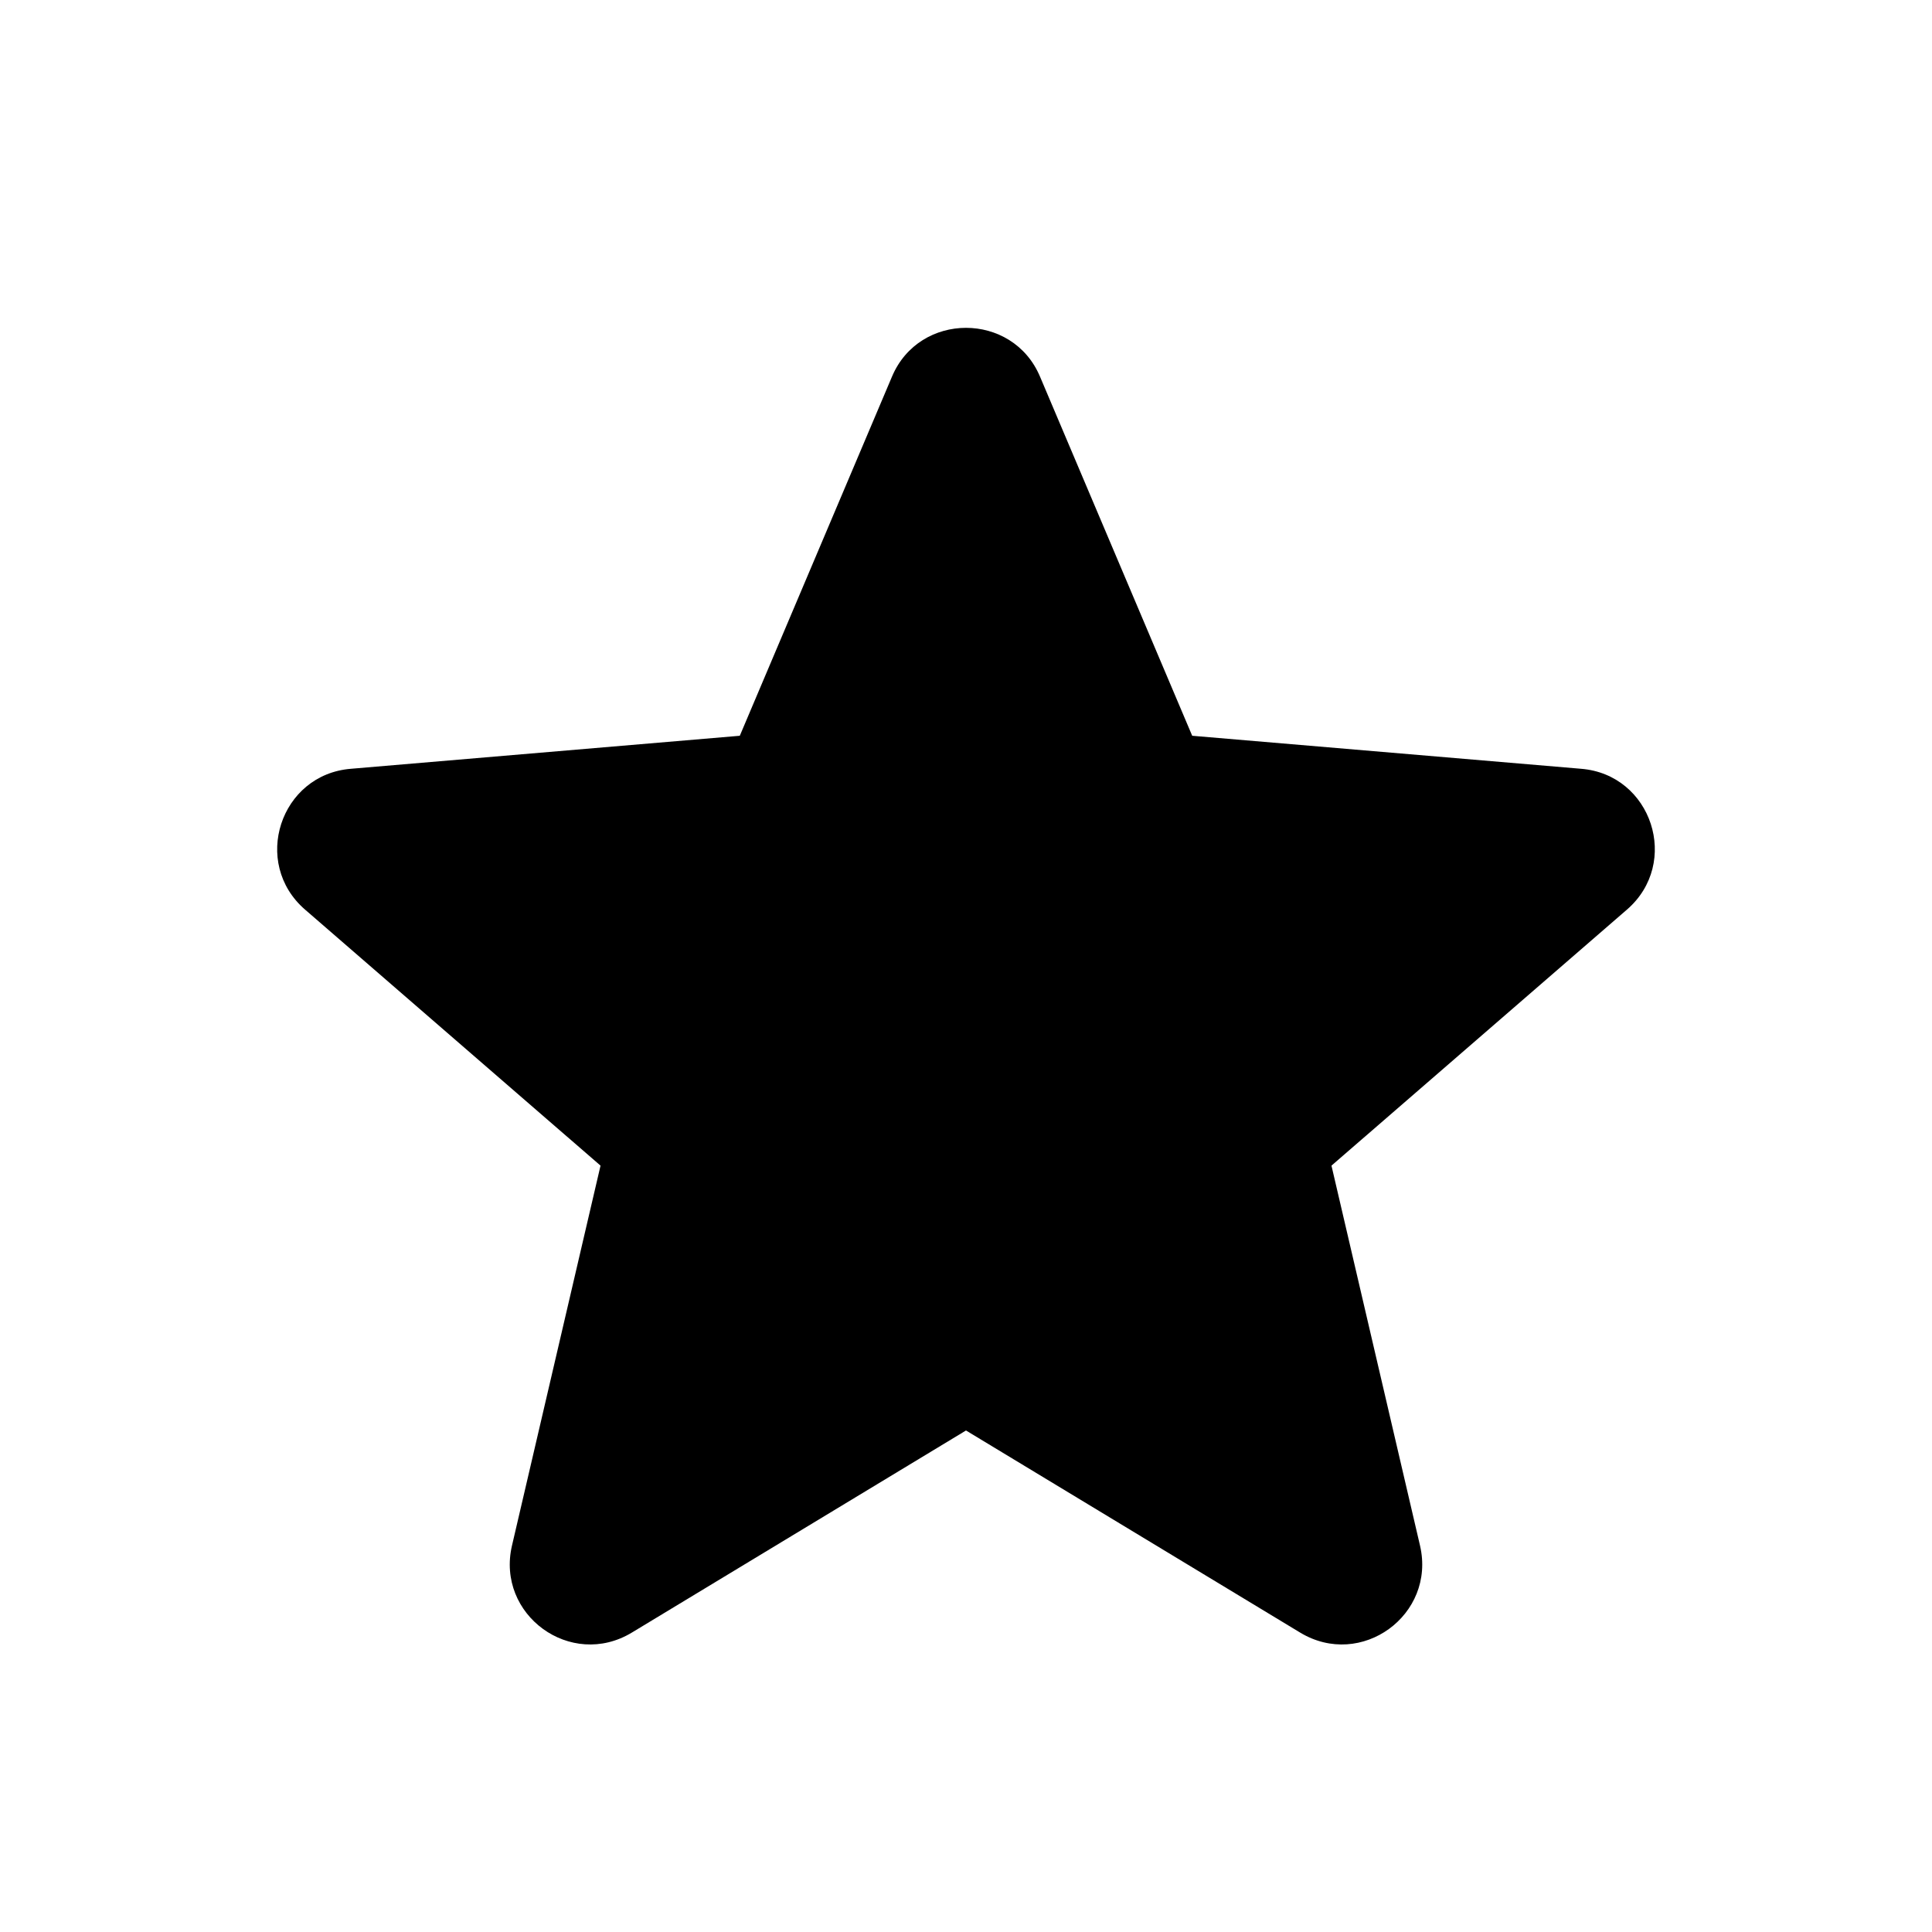
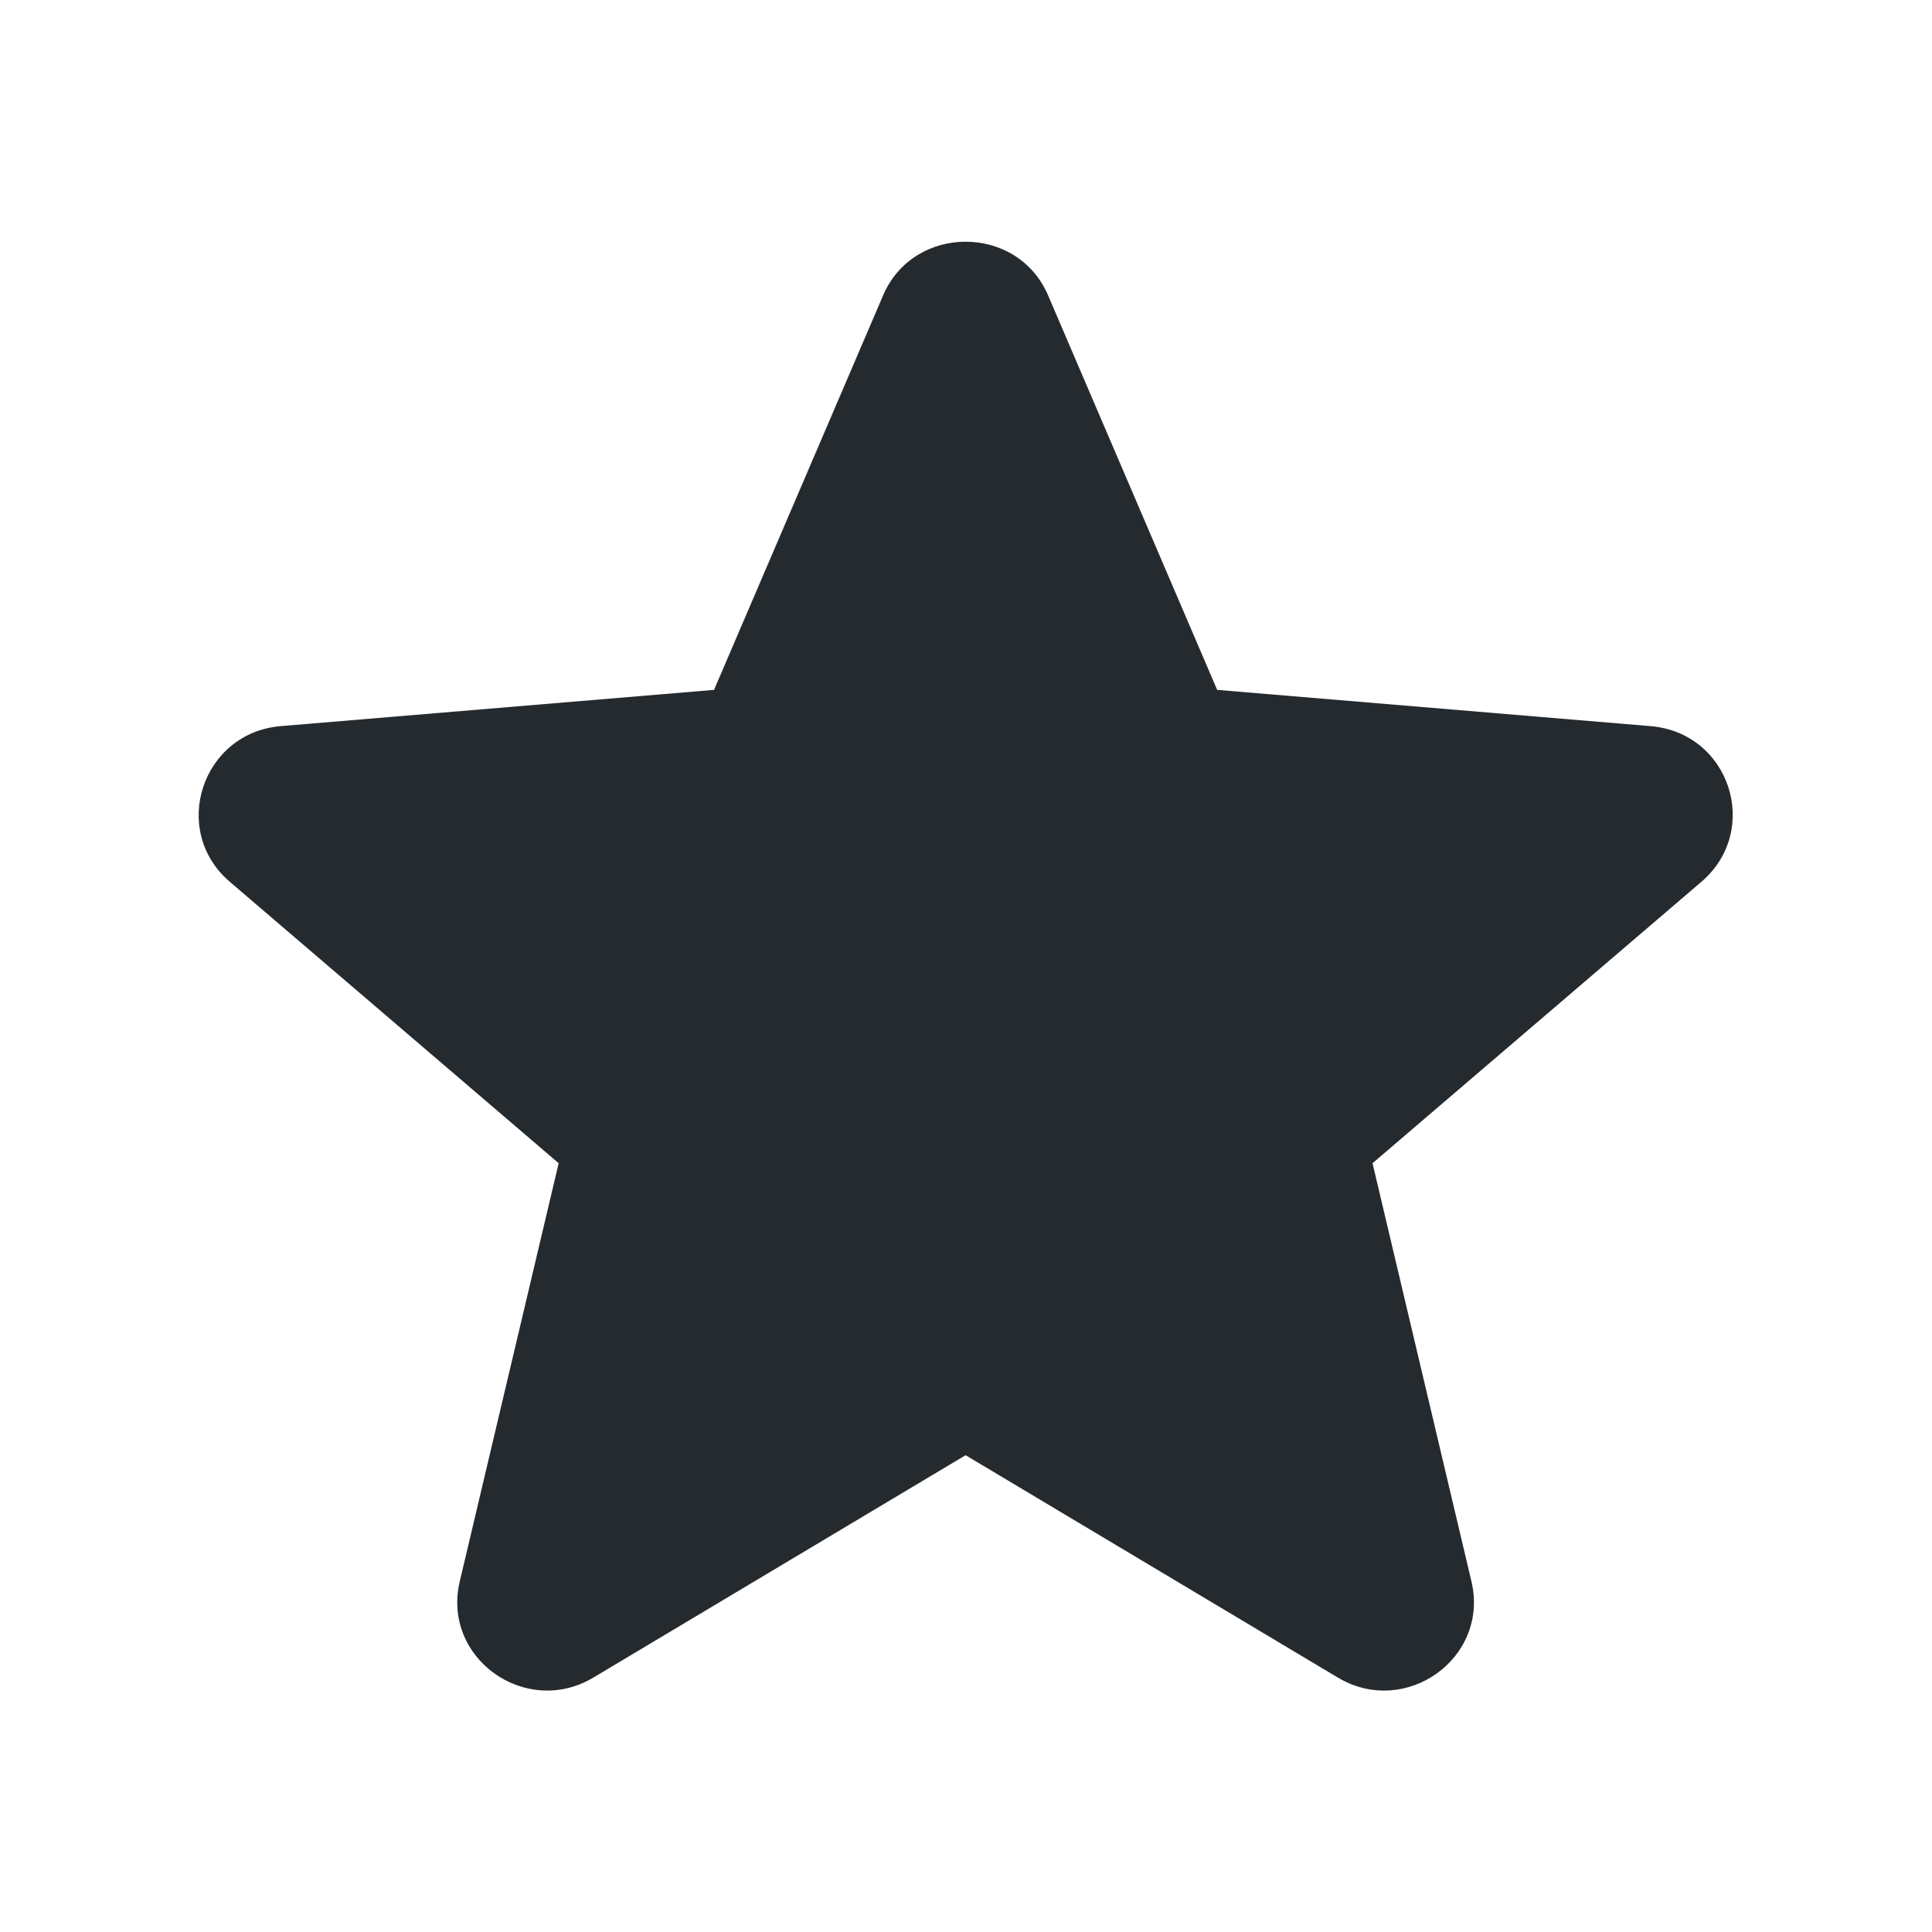
<svg xmlns="http://www.w3.org/2000/svg" width="24" height="24" fill="currentColor" viewBox="0 0 24 24">
-   <path d="m12,17.77l4.15,2.51c.76.46,1.69-.22,1.49-1.08l-1.1-4.72,3.67-3.18c.67-.58.31-1.68-.57-1.75l-4.83-.41-1.89-4.46c-.34-.81-1.5-.81-1.84,0l-1.89,4.46-4.83.41c-.88.07-1.24,1.17-.57,1.75l3.67,3.18-1.1,4.72c-.2.86.73,1.54,1.49,1.08l4.15-2.51Z" />
+   <path fill="#252a2e" d="m12 18.08 4.62 2.76c.84.5 1.88-.24 1.66-1.19l-1.23-5.2 4.09-3.5c.74-.64.35-1.85-.64-1.93l-5.38-.45-2.1-4.9c-.38-.89-1.67-.89-2.05 0l-2.1 4.9-5.38.45c-.98.08-1.38 1.29-.64 1.93l4.09 3.5-1.23 5.2c-.22.95.82 1.69 1.66 1.19l4.62-2.76Z" />
</svg>
